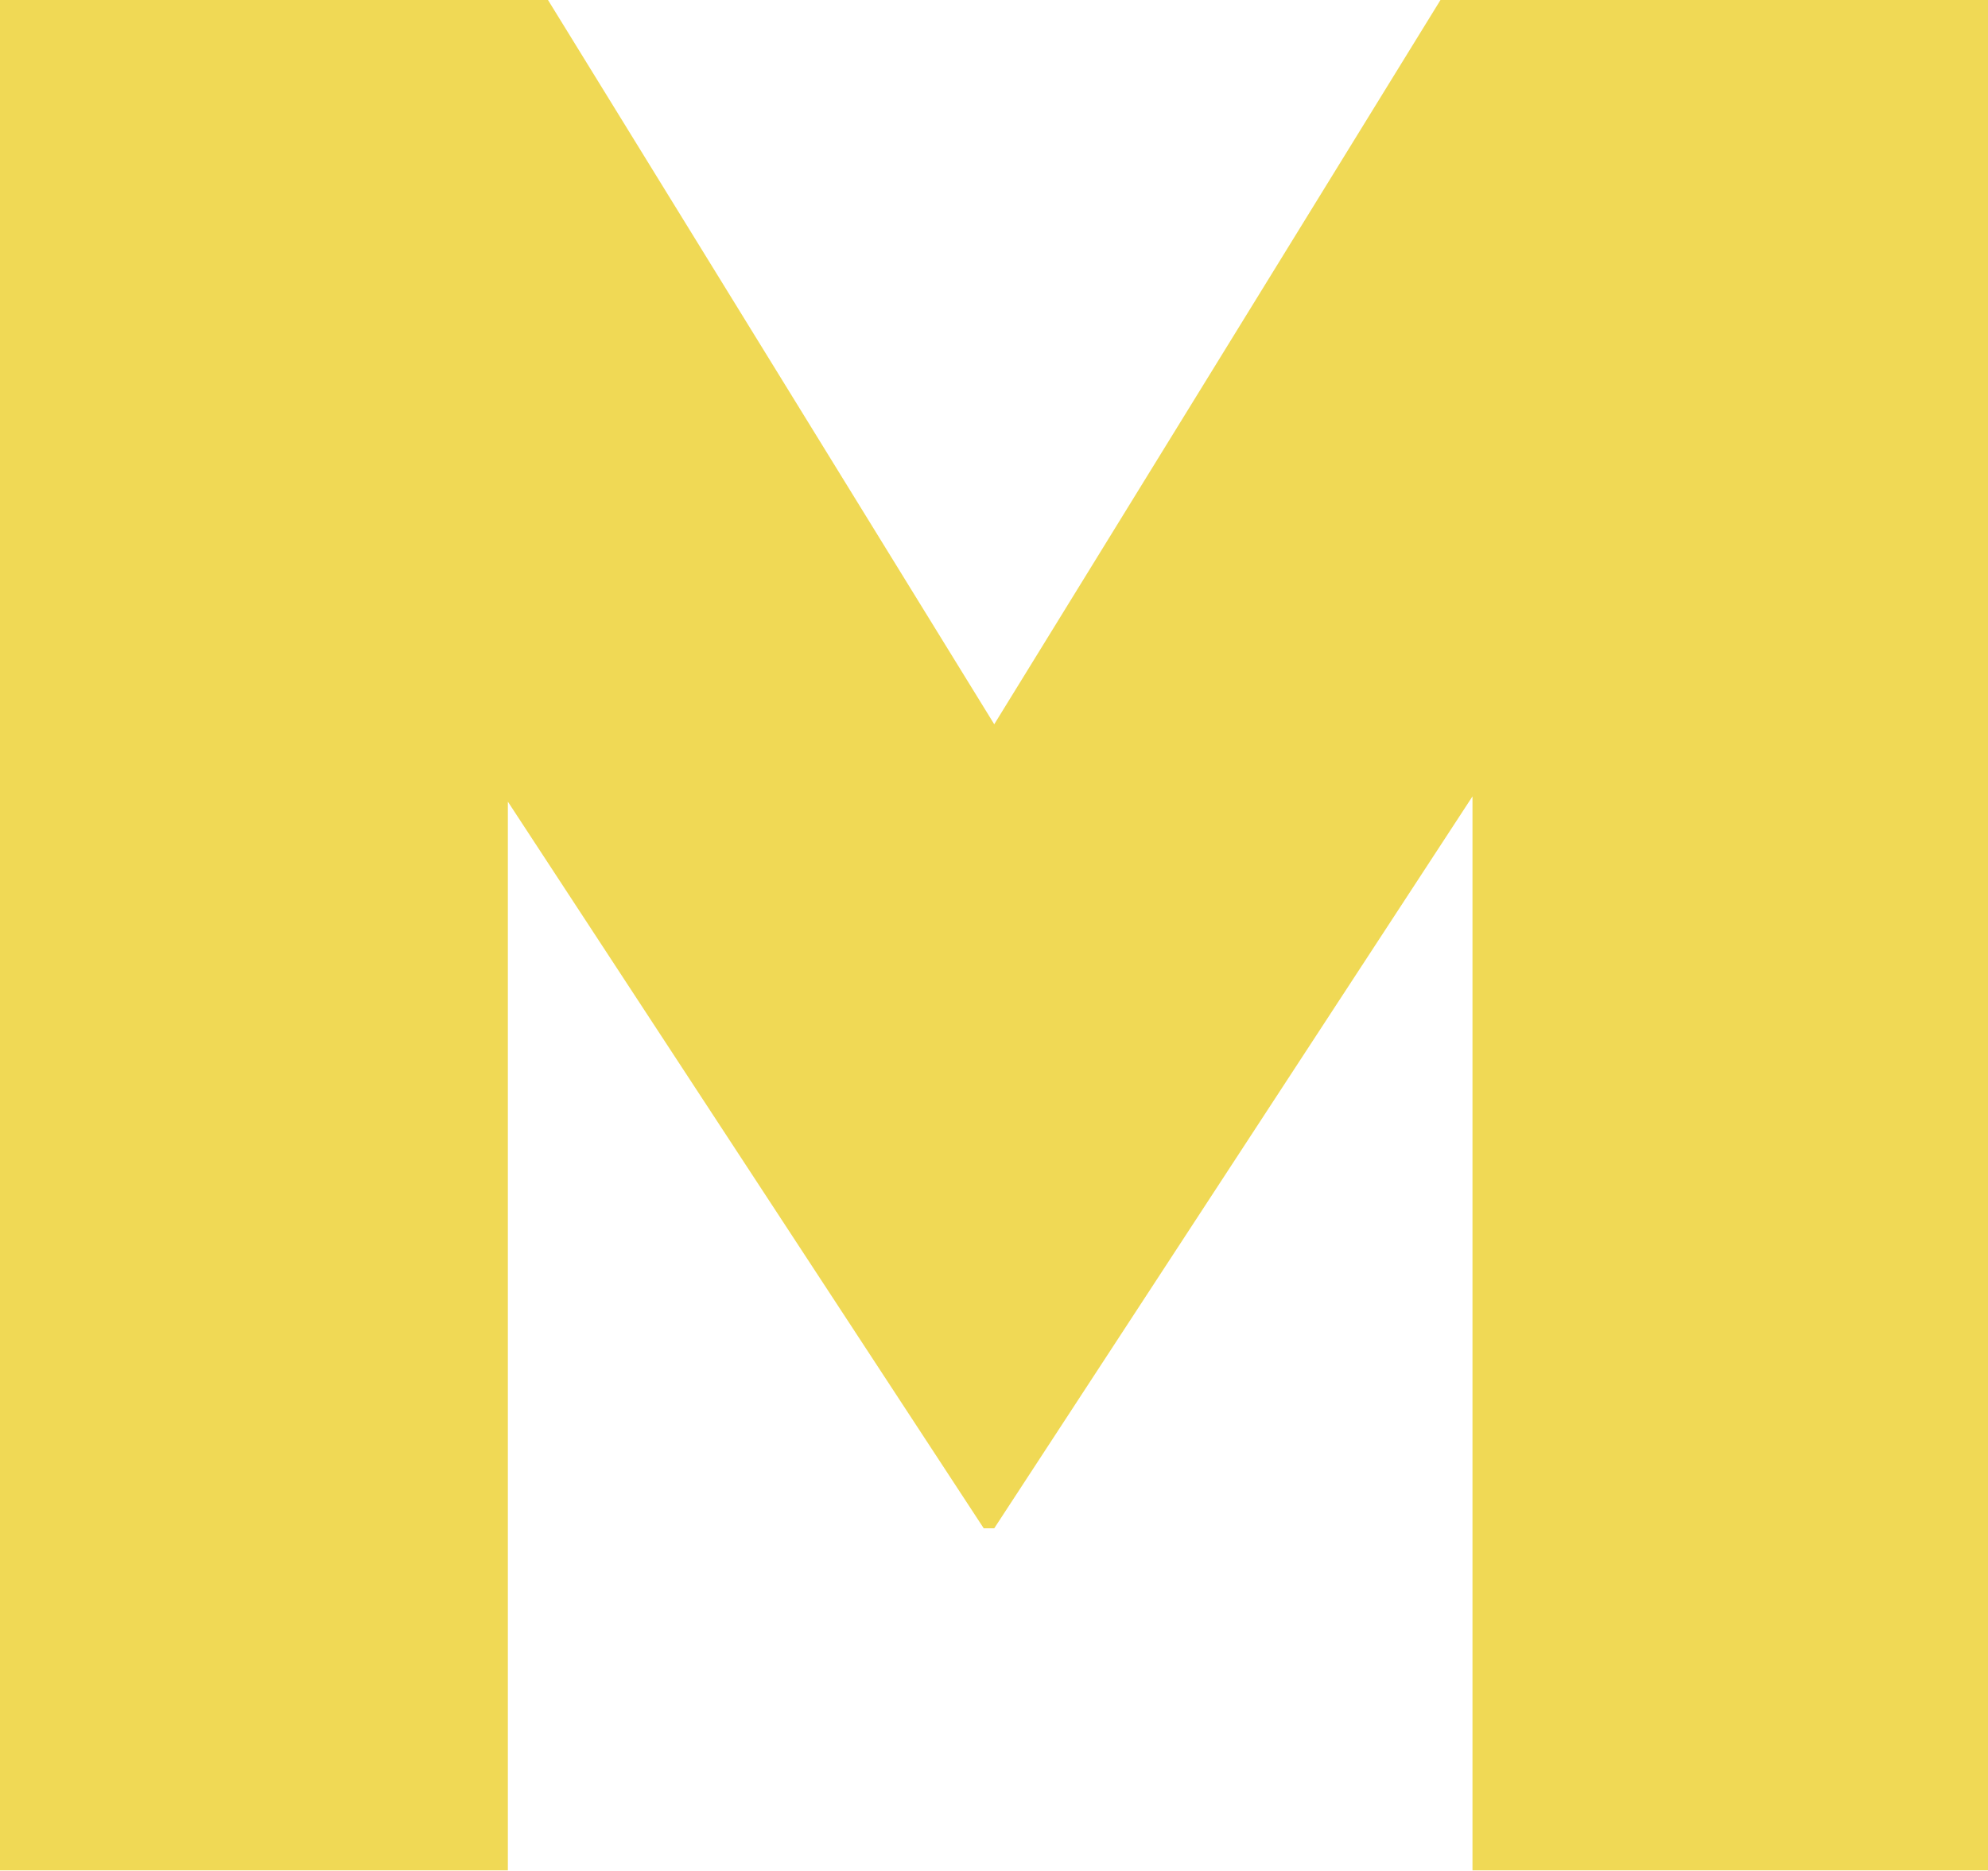
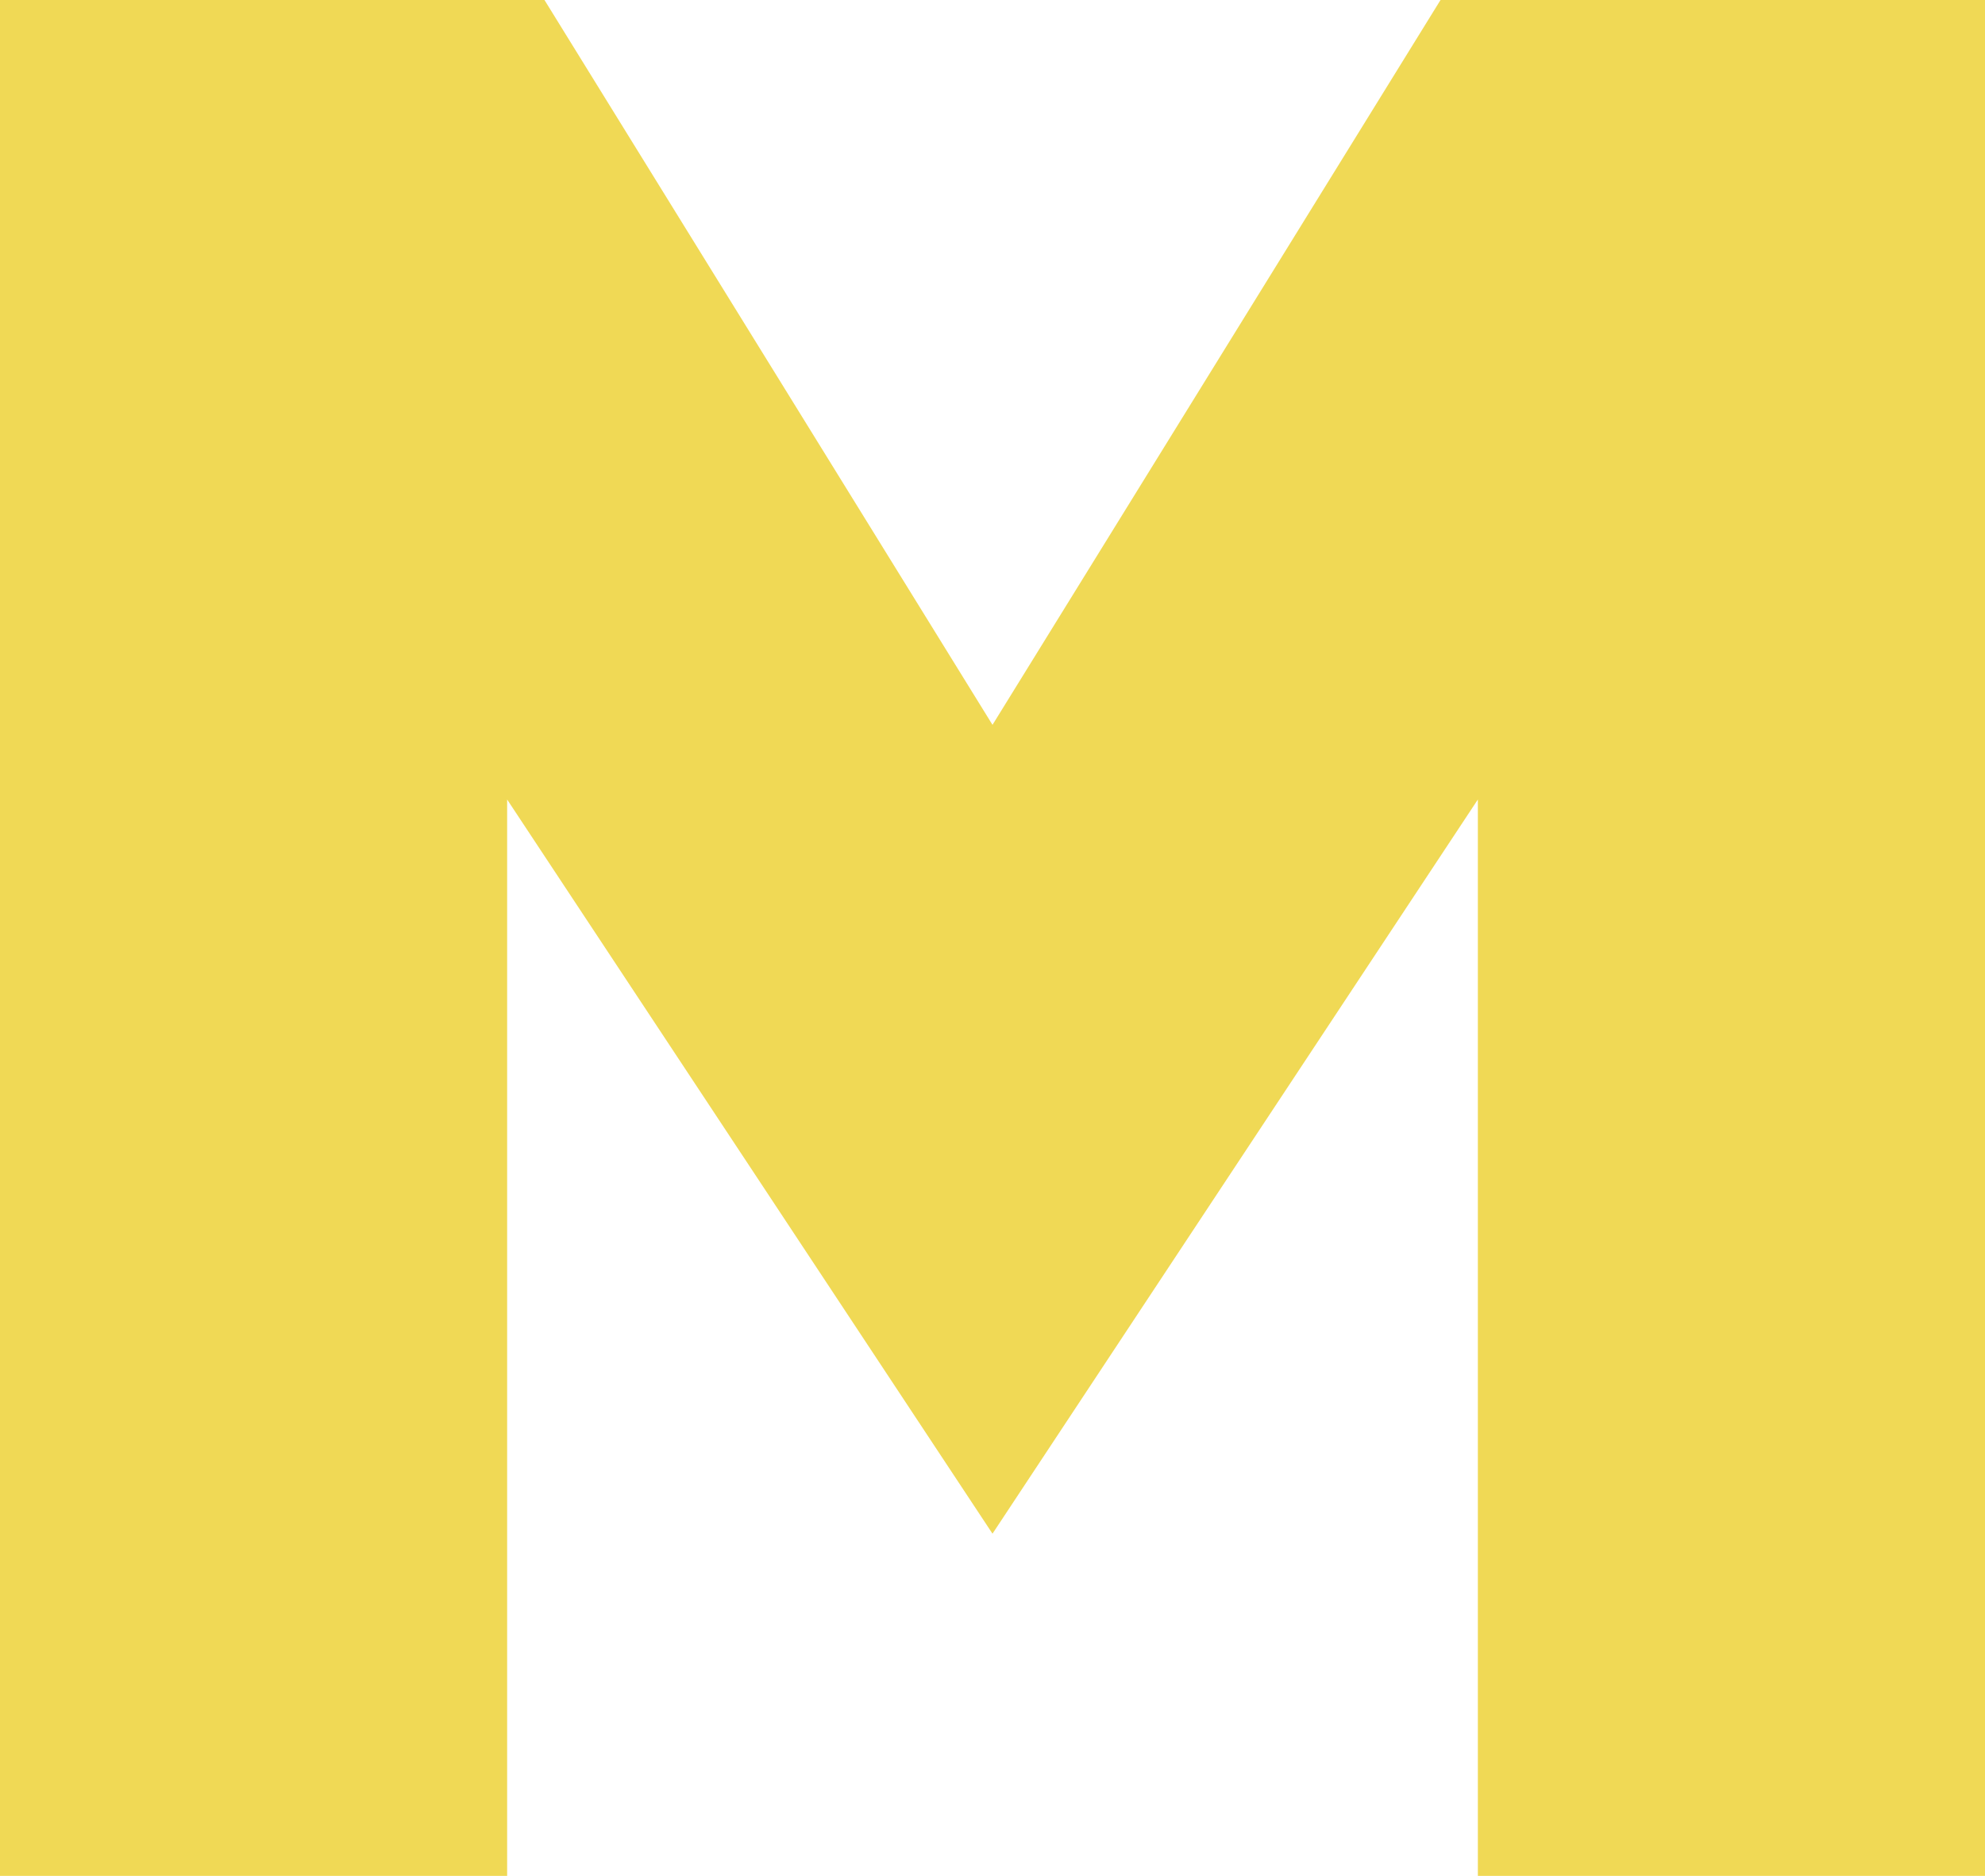
- <svg xmlns="http://www.w3.org/2000/svg" version="1.1" id="Layer_1" x="0px" y="0px" width="416.1px" height="391.5px" viewBox="0 0 416.1 391.5" enable-background="new 0 0 416.1 391.5" xml:space="preserve">
-   <path fill="#F0D955" d="M0,0h114.7l93.4,151.6L301.5,0h114.7v391.5H308.2V166.7L208.1,319.9h-2.2l-99.6-152.1v223.7H0V0z" />
-   <g>
- </g>
-   <g>
- </g>
-   <g>
- </g>
-   <g>
- </g>
-   <g>
- </g>
-   <g>
- </g>
+ <svg xmlns="http://www.w3.org/2000/svg" version="1.1" id="Layer_1" x="0px" y="0px" width="319px" height="301.5px" viewBox="0 0 319 301.5" style="enable-background:new 0 0 319 301.5;" xml:space="preserve">
+   <style type="text/css">
+ 	.st0{fill:#F0D955;}
+ </style>
+   <polygon class="st0" points="231.5,0 159.5,116.5 87.5,0 0,0 0,301.5 81.5,301.5 81.5,128.5 159.5,246.5 237.5,128.5 237.5,301.5   319,301.5 319,0 " />
</svg>
